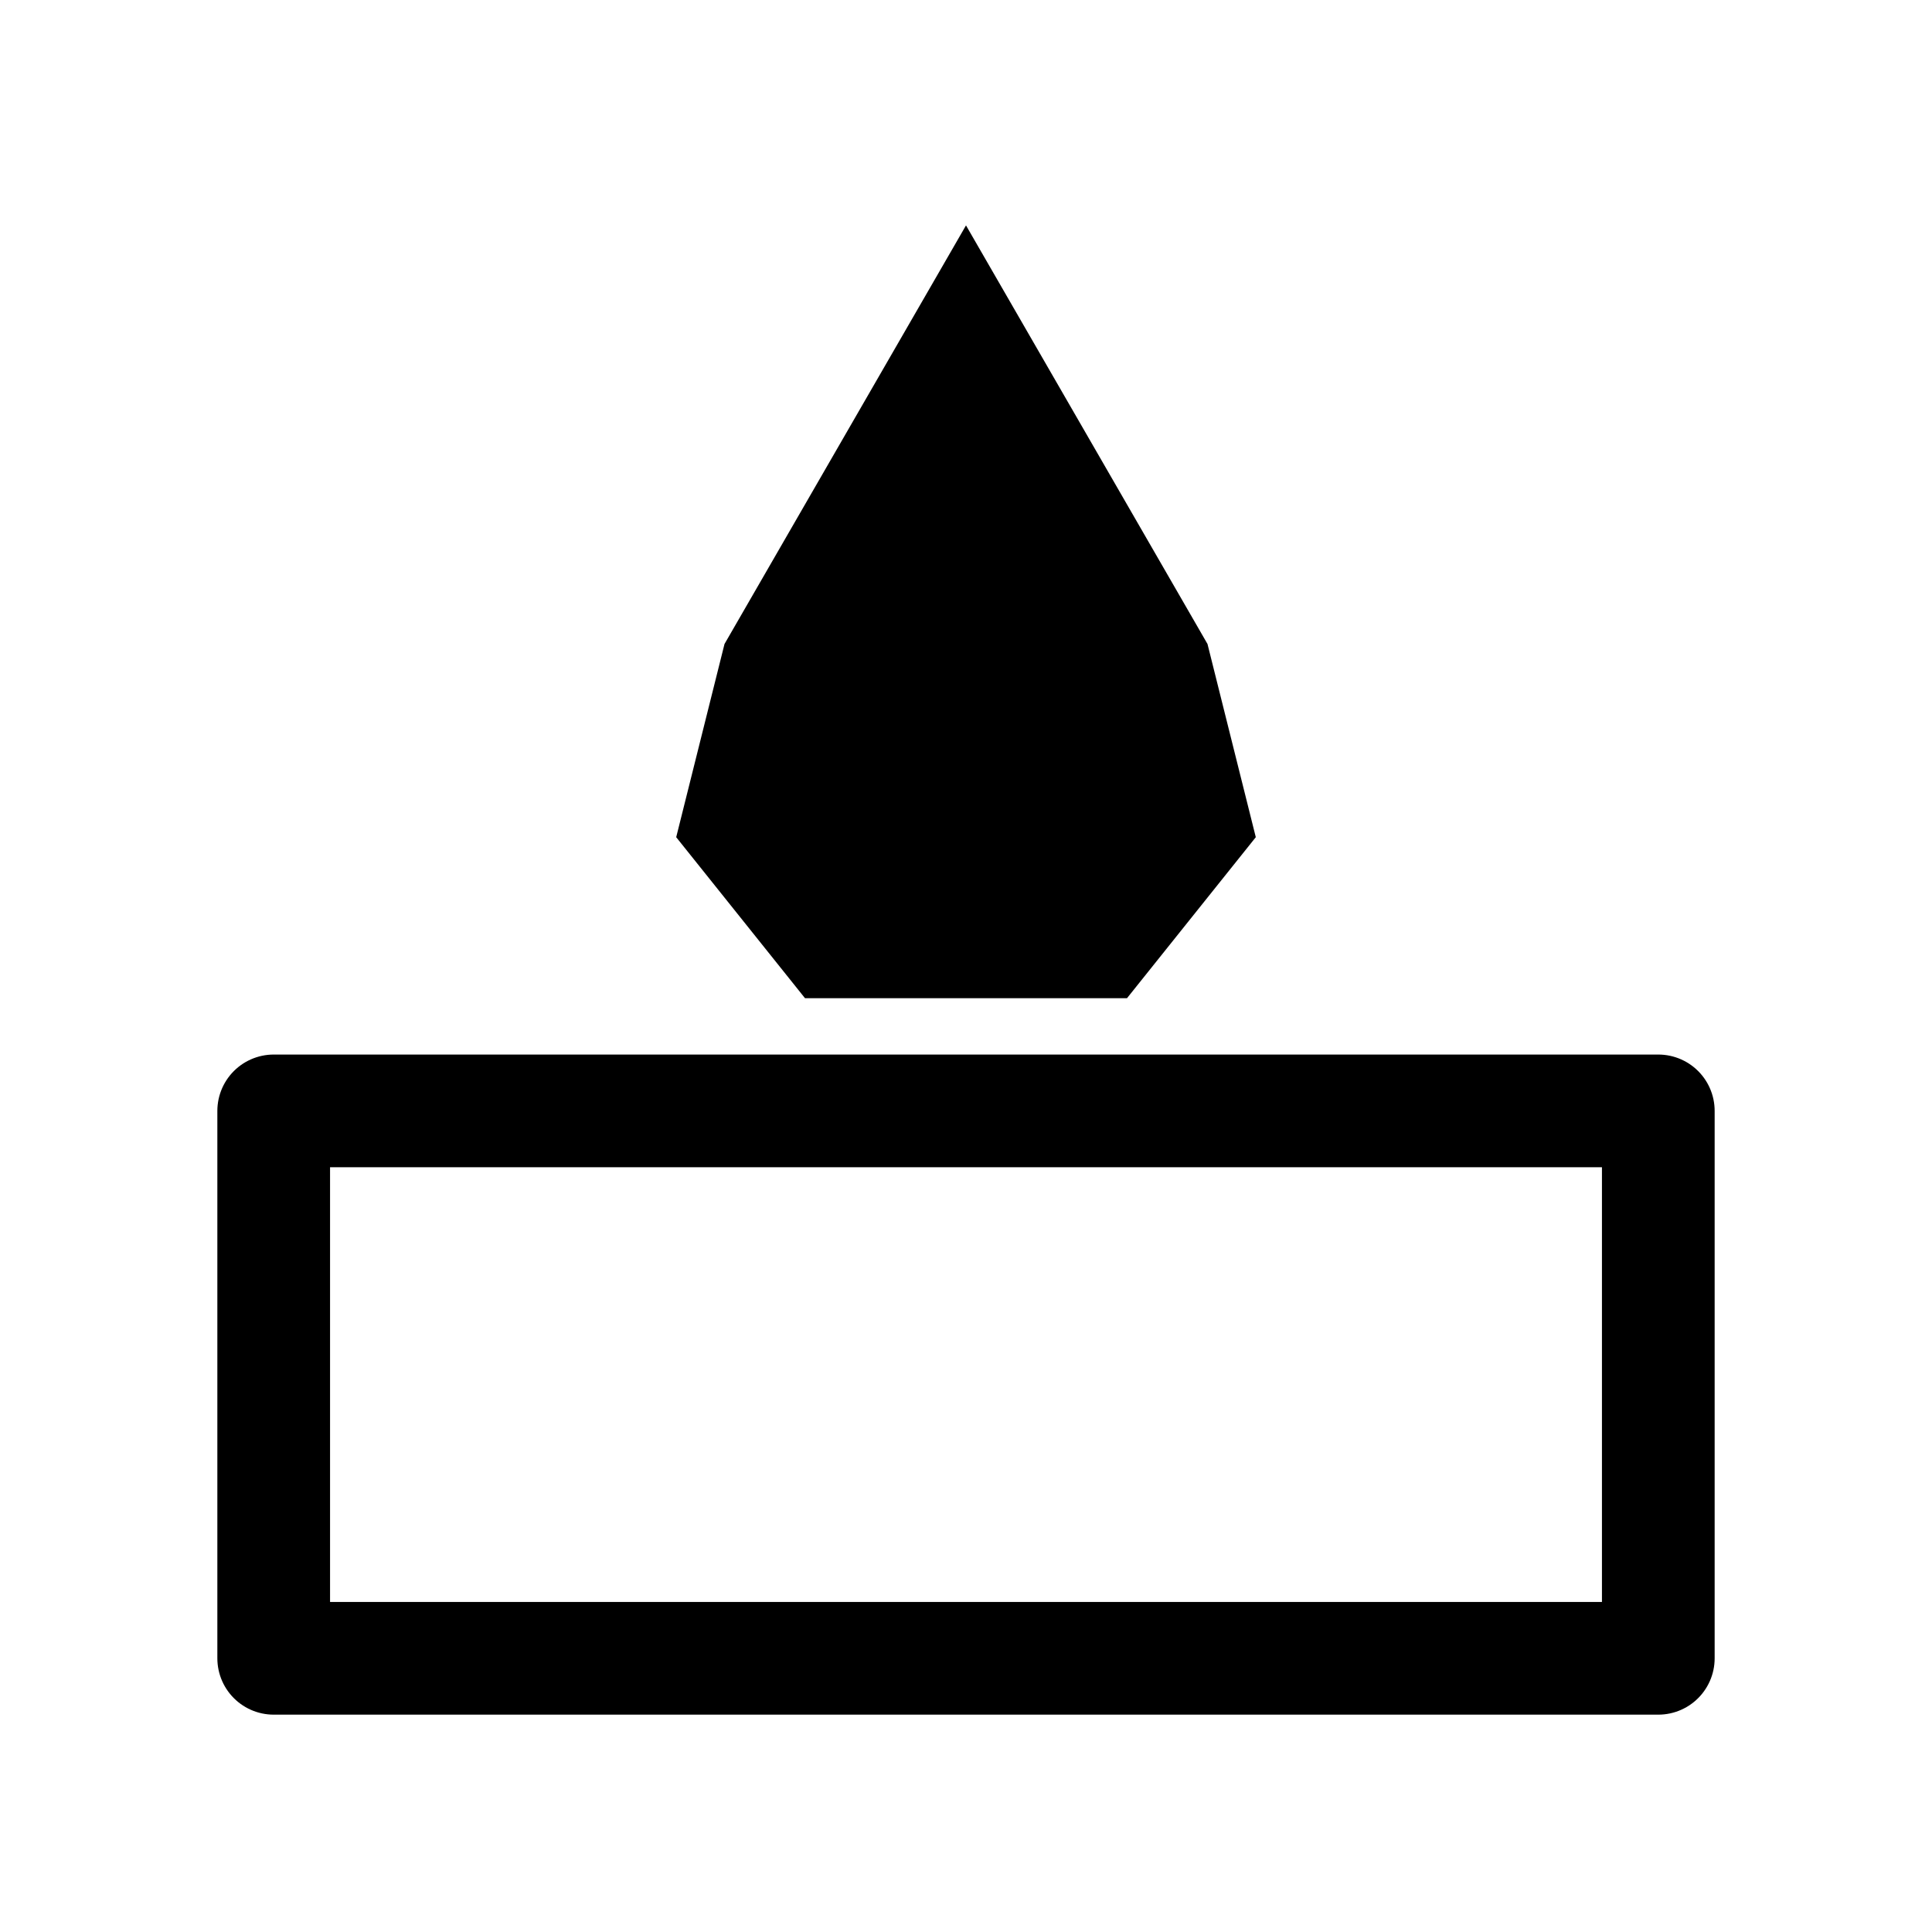
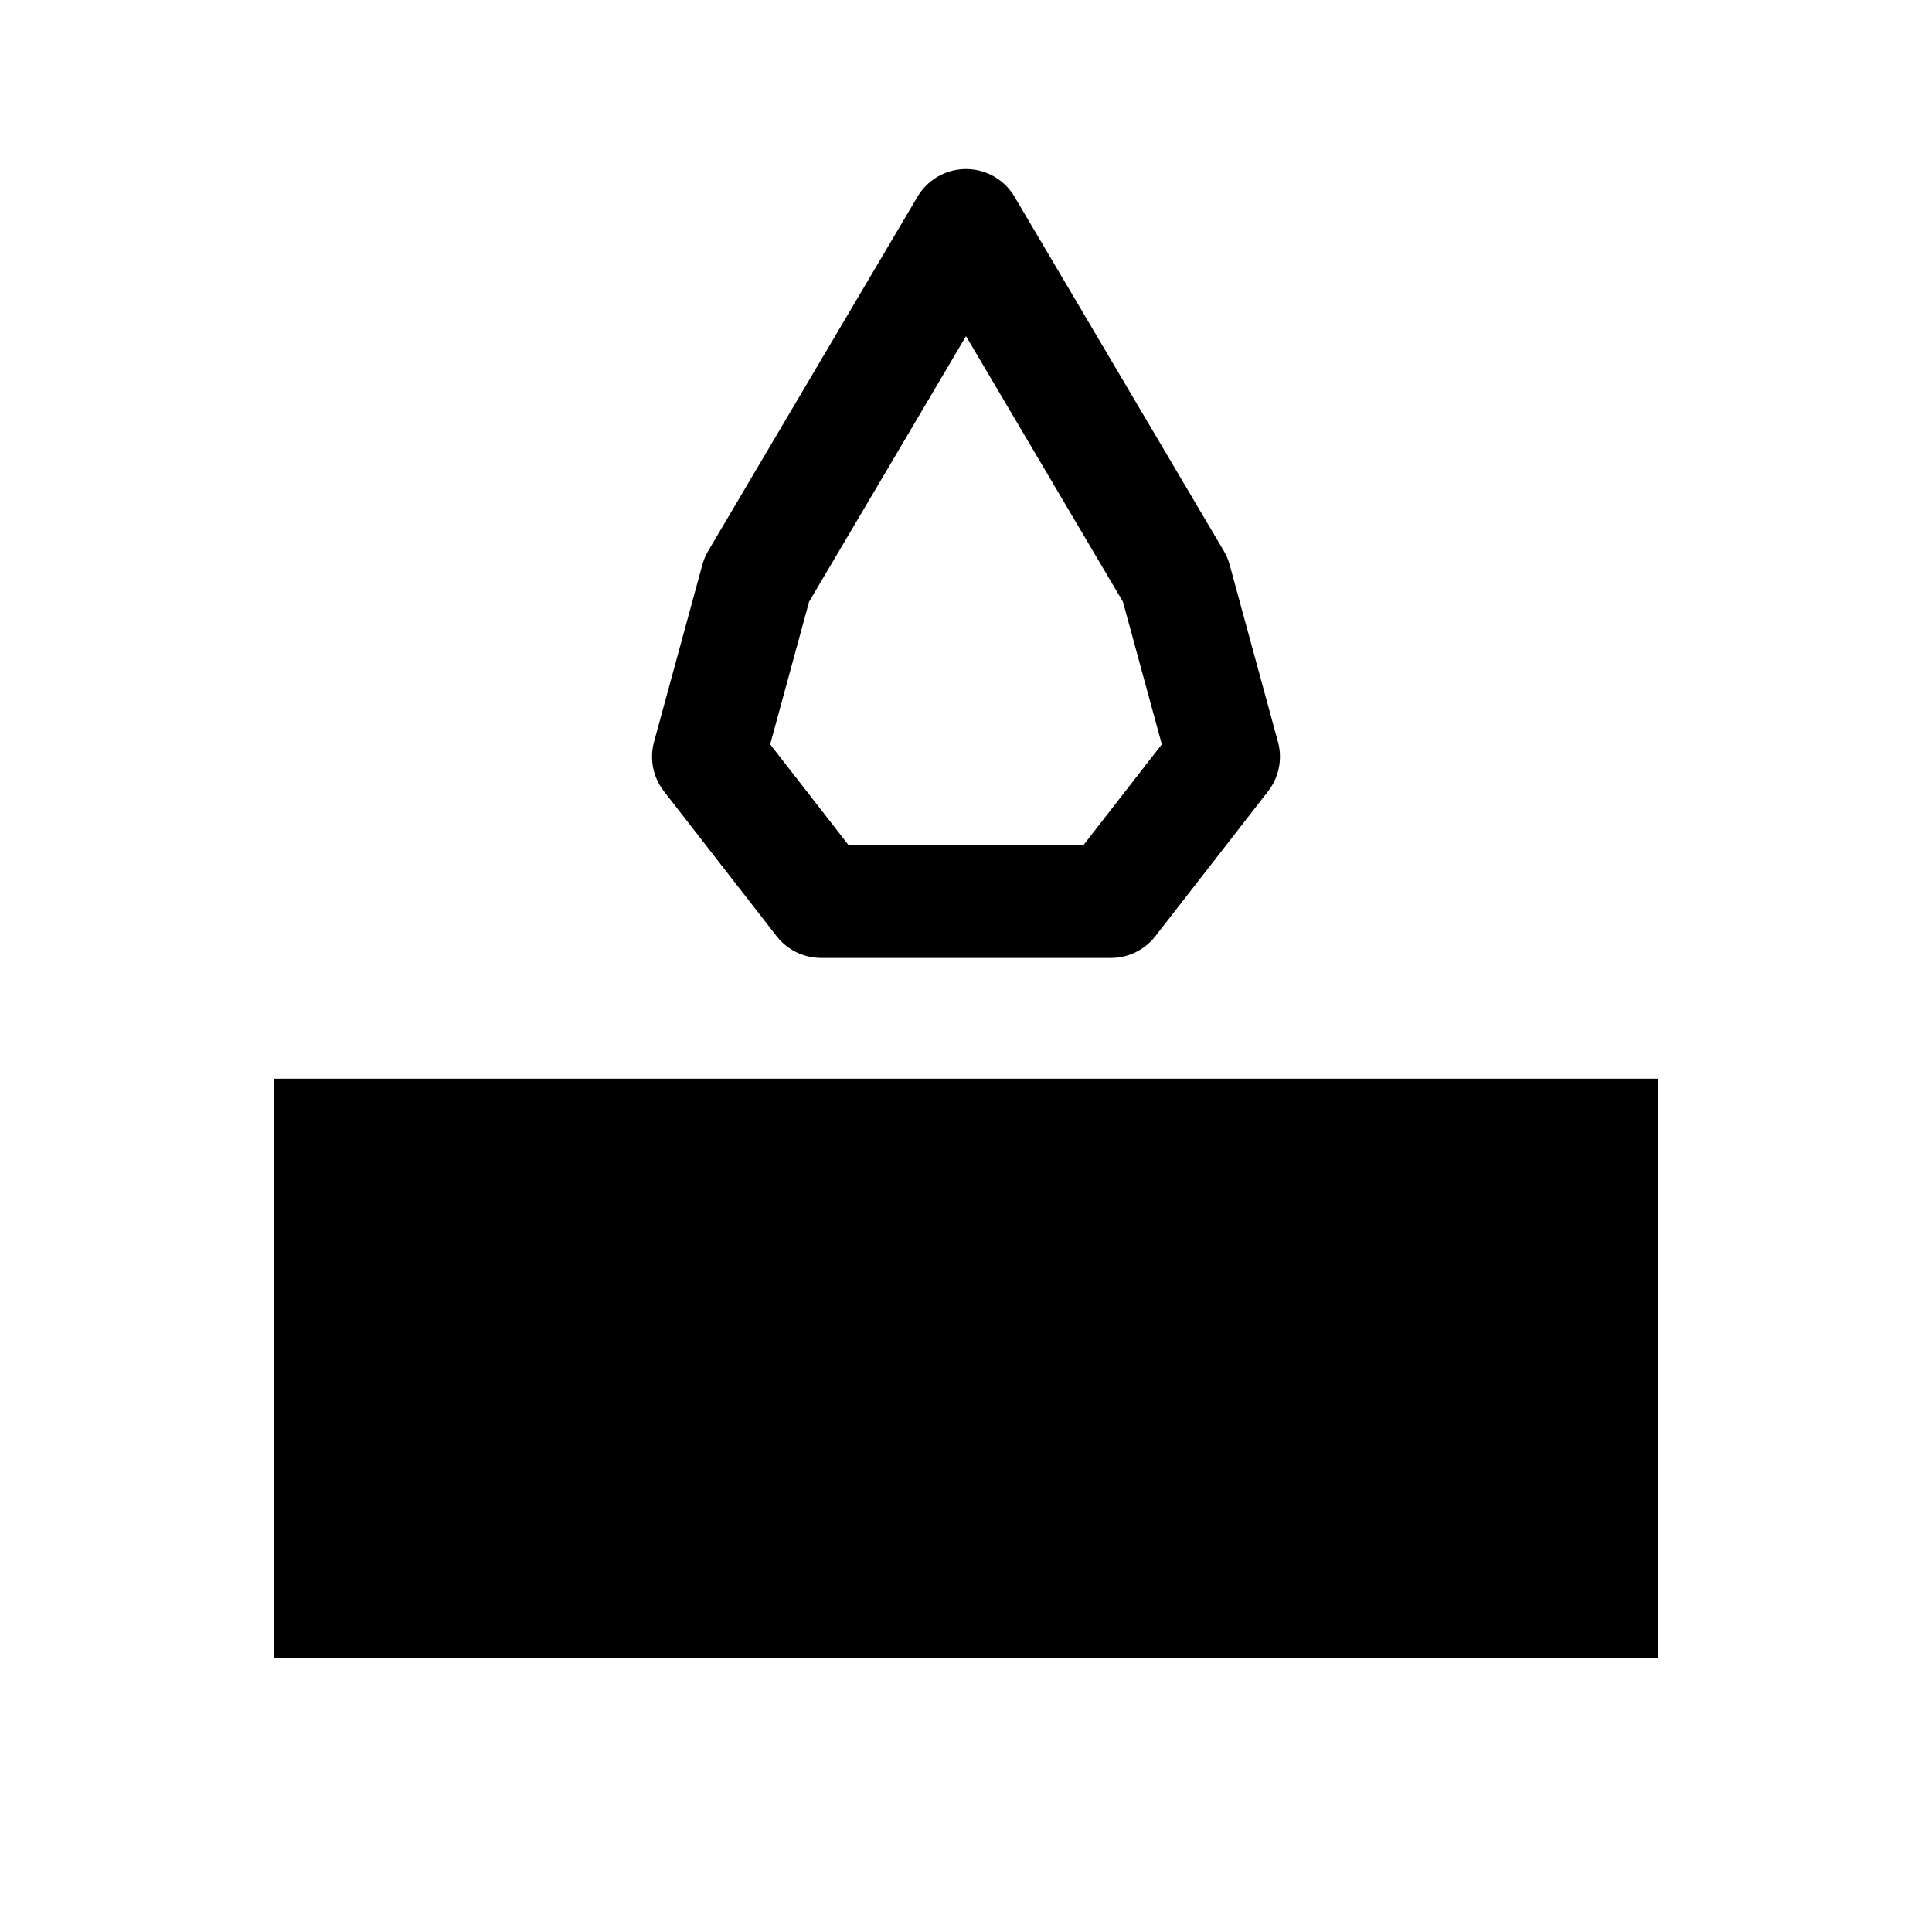
<svg xmlns="http://www.w3.org/2000/svg" viewBox="0 0 24 24" width="24" height="24" fill="none" stroke="currentColor" stroke-width="1.4" stroke-linecap="round" stroke-linejoin="round">
-   <path d="M3.4,13.8L20.6,13.8L20.6,20.6L3.4,20.6Z" />
-   <path d="M12,2.8L15,8L15.6,10.4L14,12.4L10,12.4L8.4,10.4L9,8Z" fill="currentColor" stroke="none" />
+   <path d="M12,2.8L14.6,7.2L15.2,9.4L13.8,11.2L10.2,11.2L8.8,9.4L9.4,7.2Z" />
+   <path d="M3.4,13.4L20.6,13.4L20.6,20.6L3.4,20.6Z" fill="currentColor" stroke="none" />
</svg>
